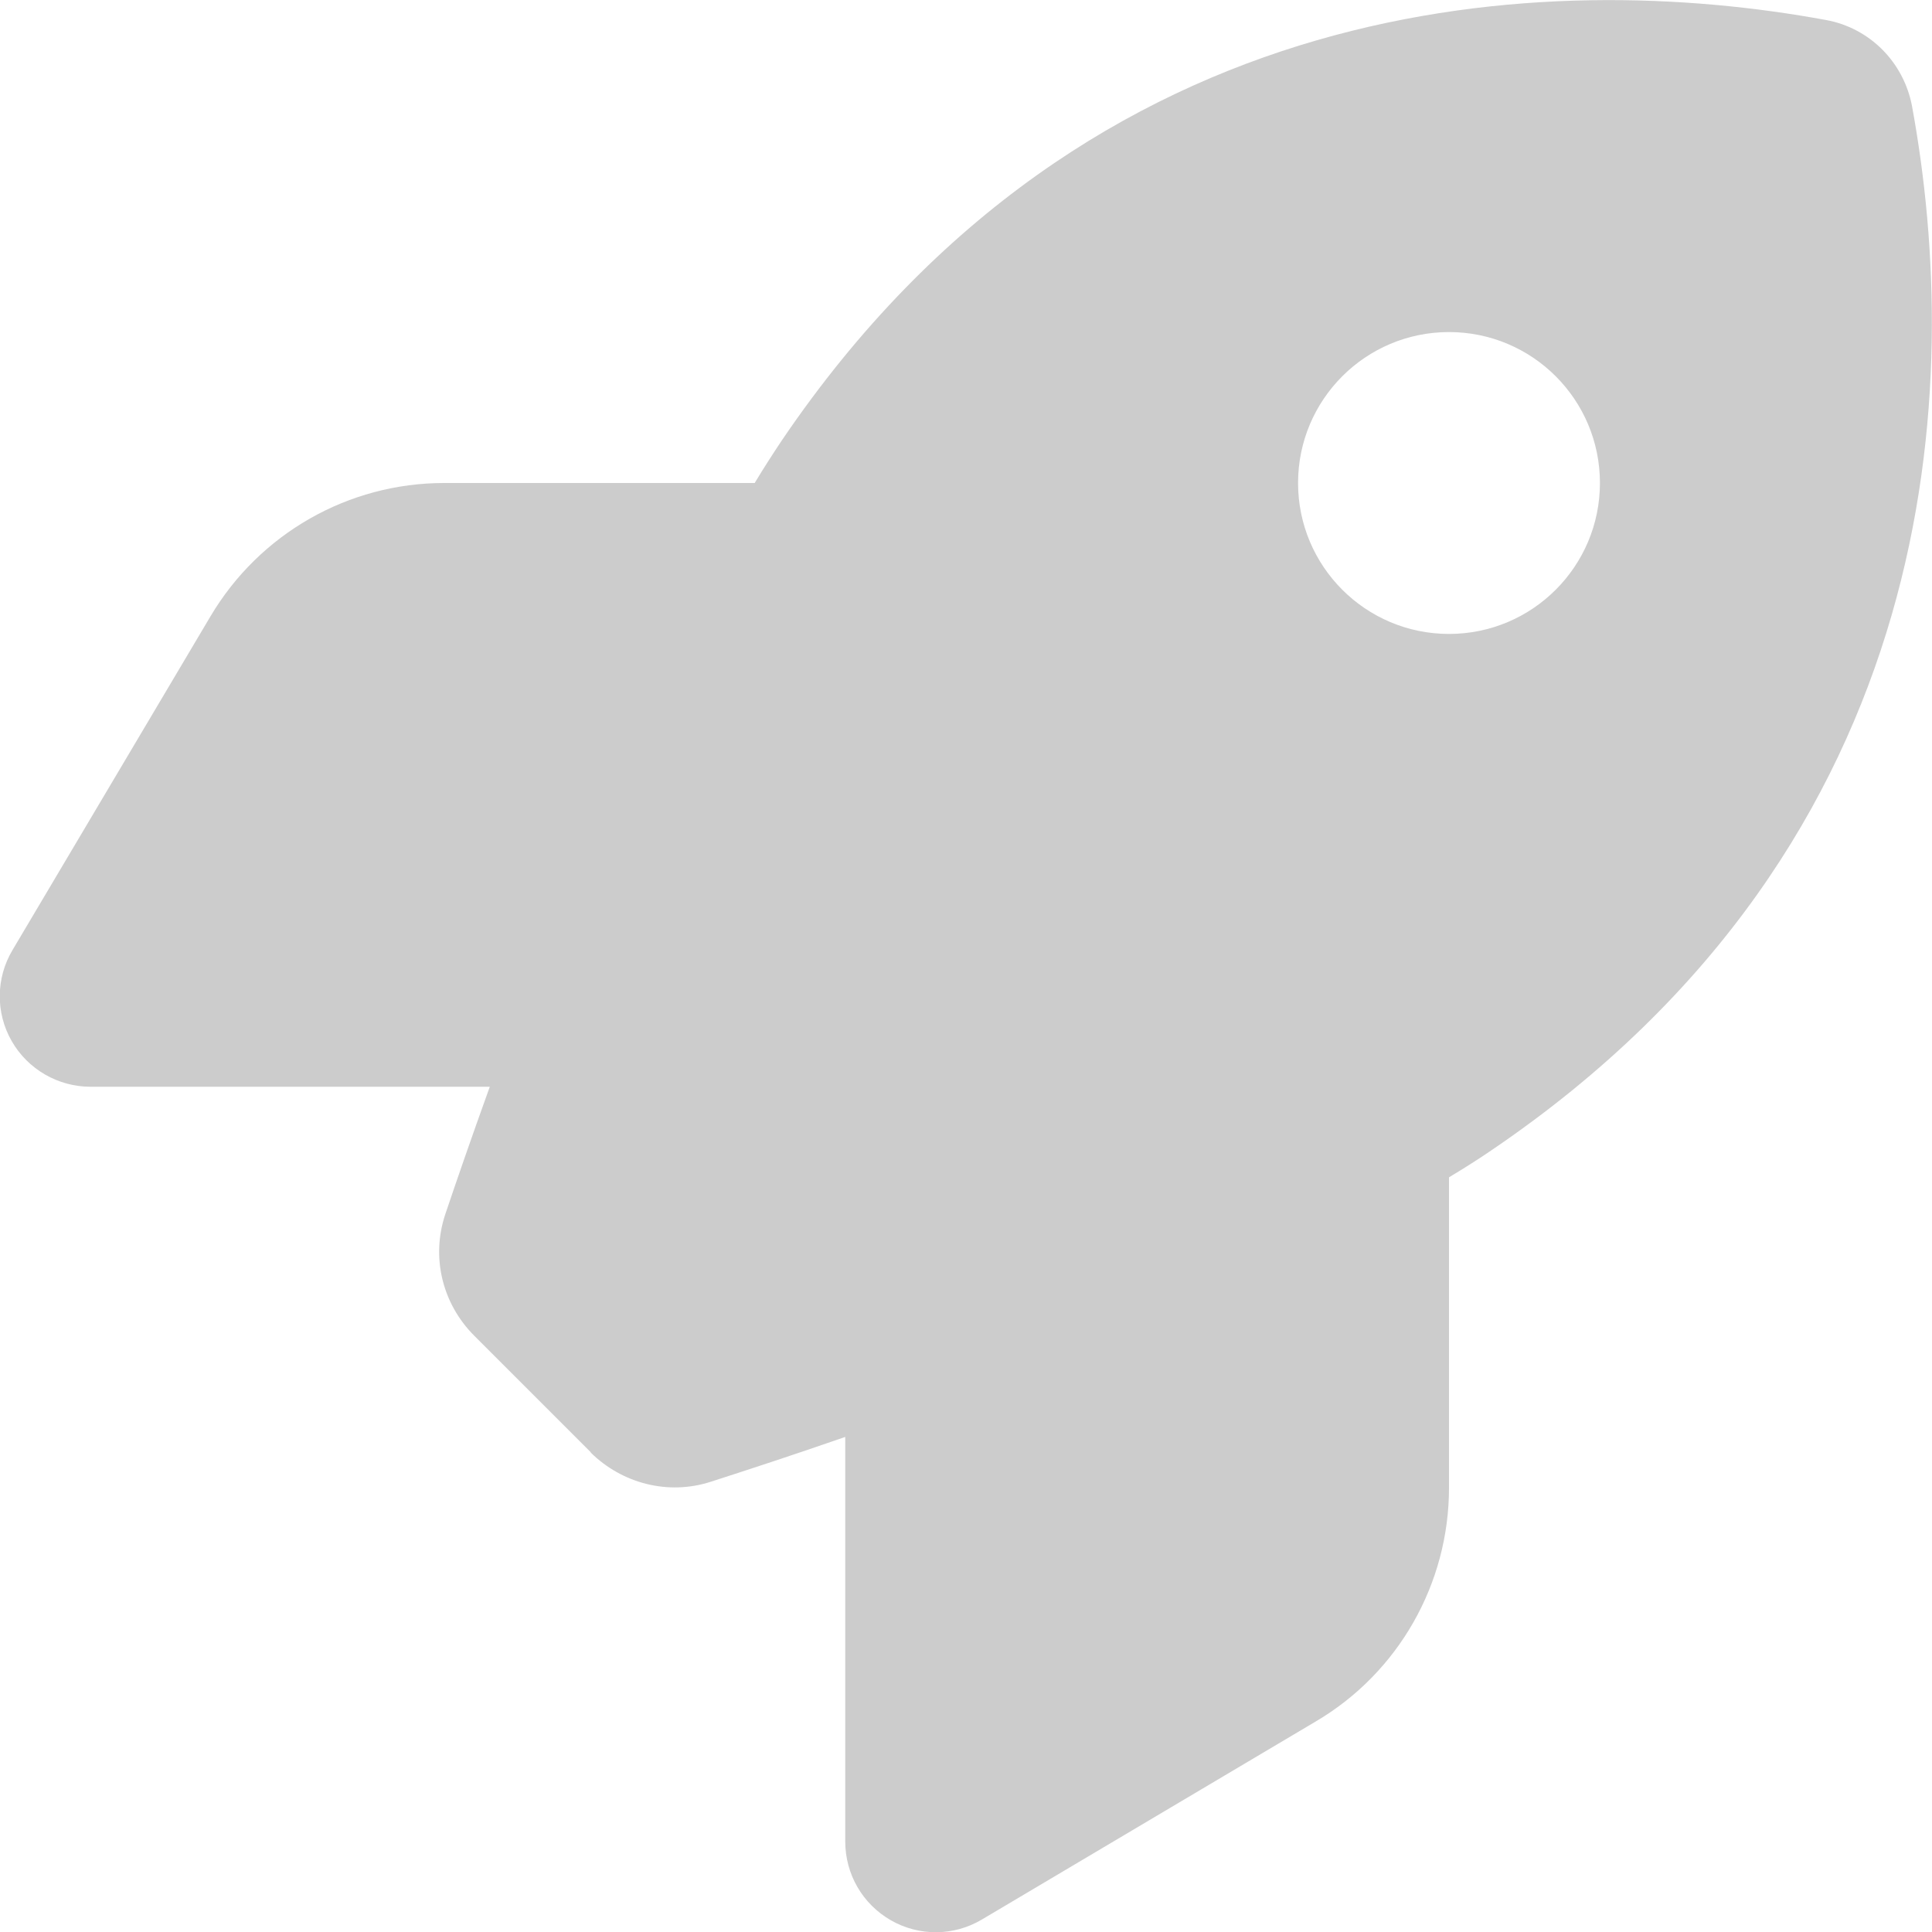
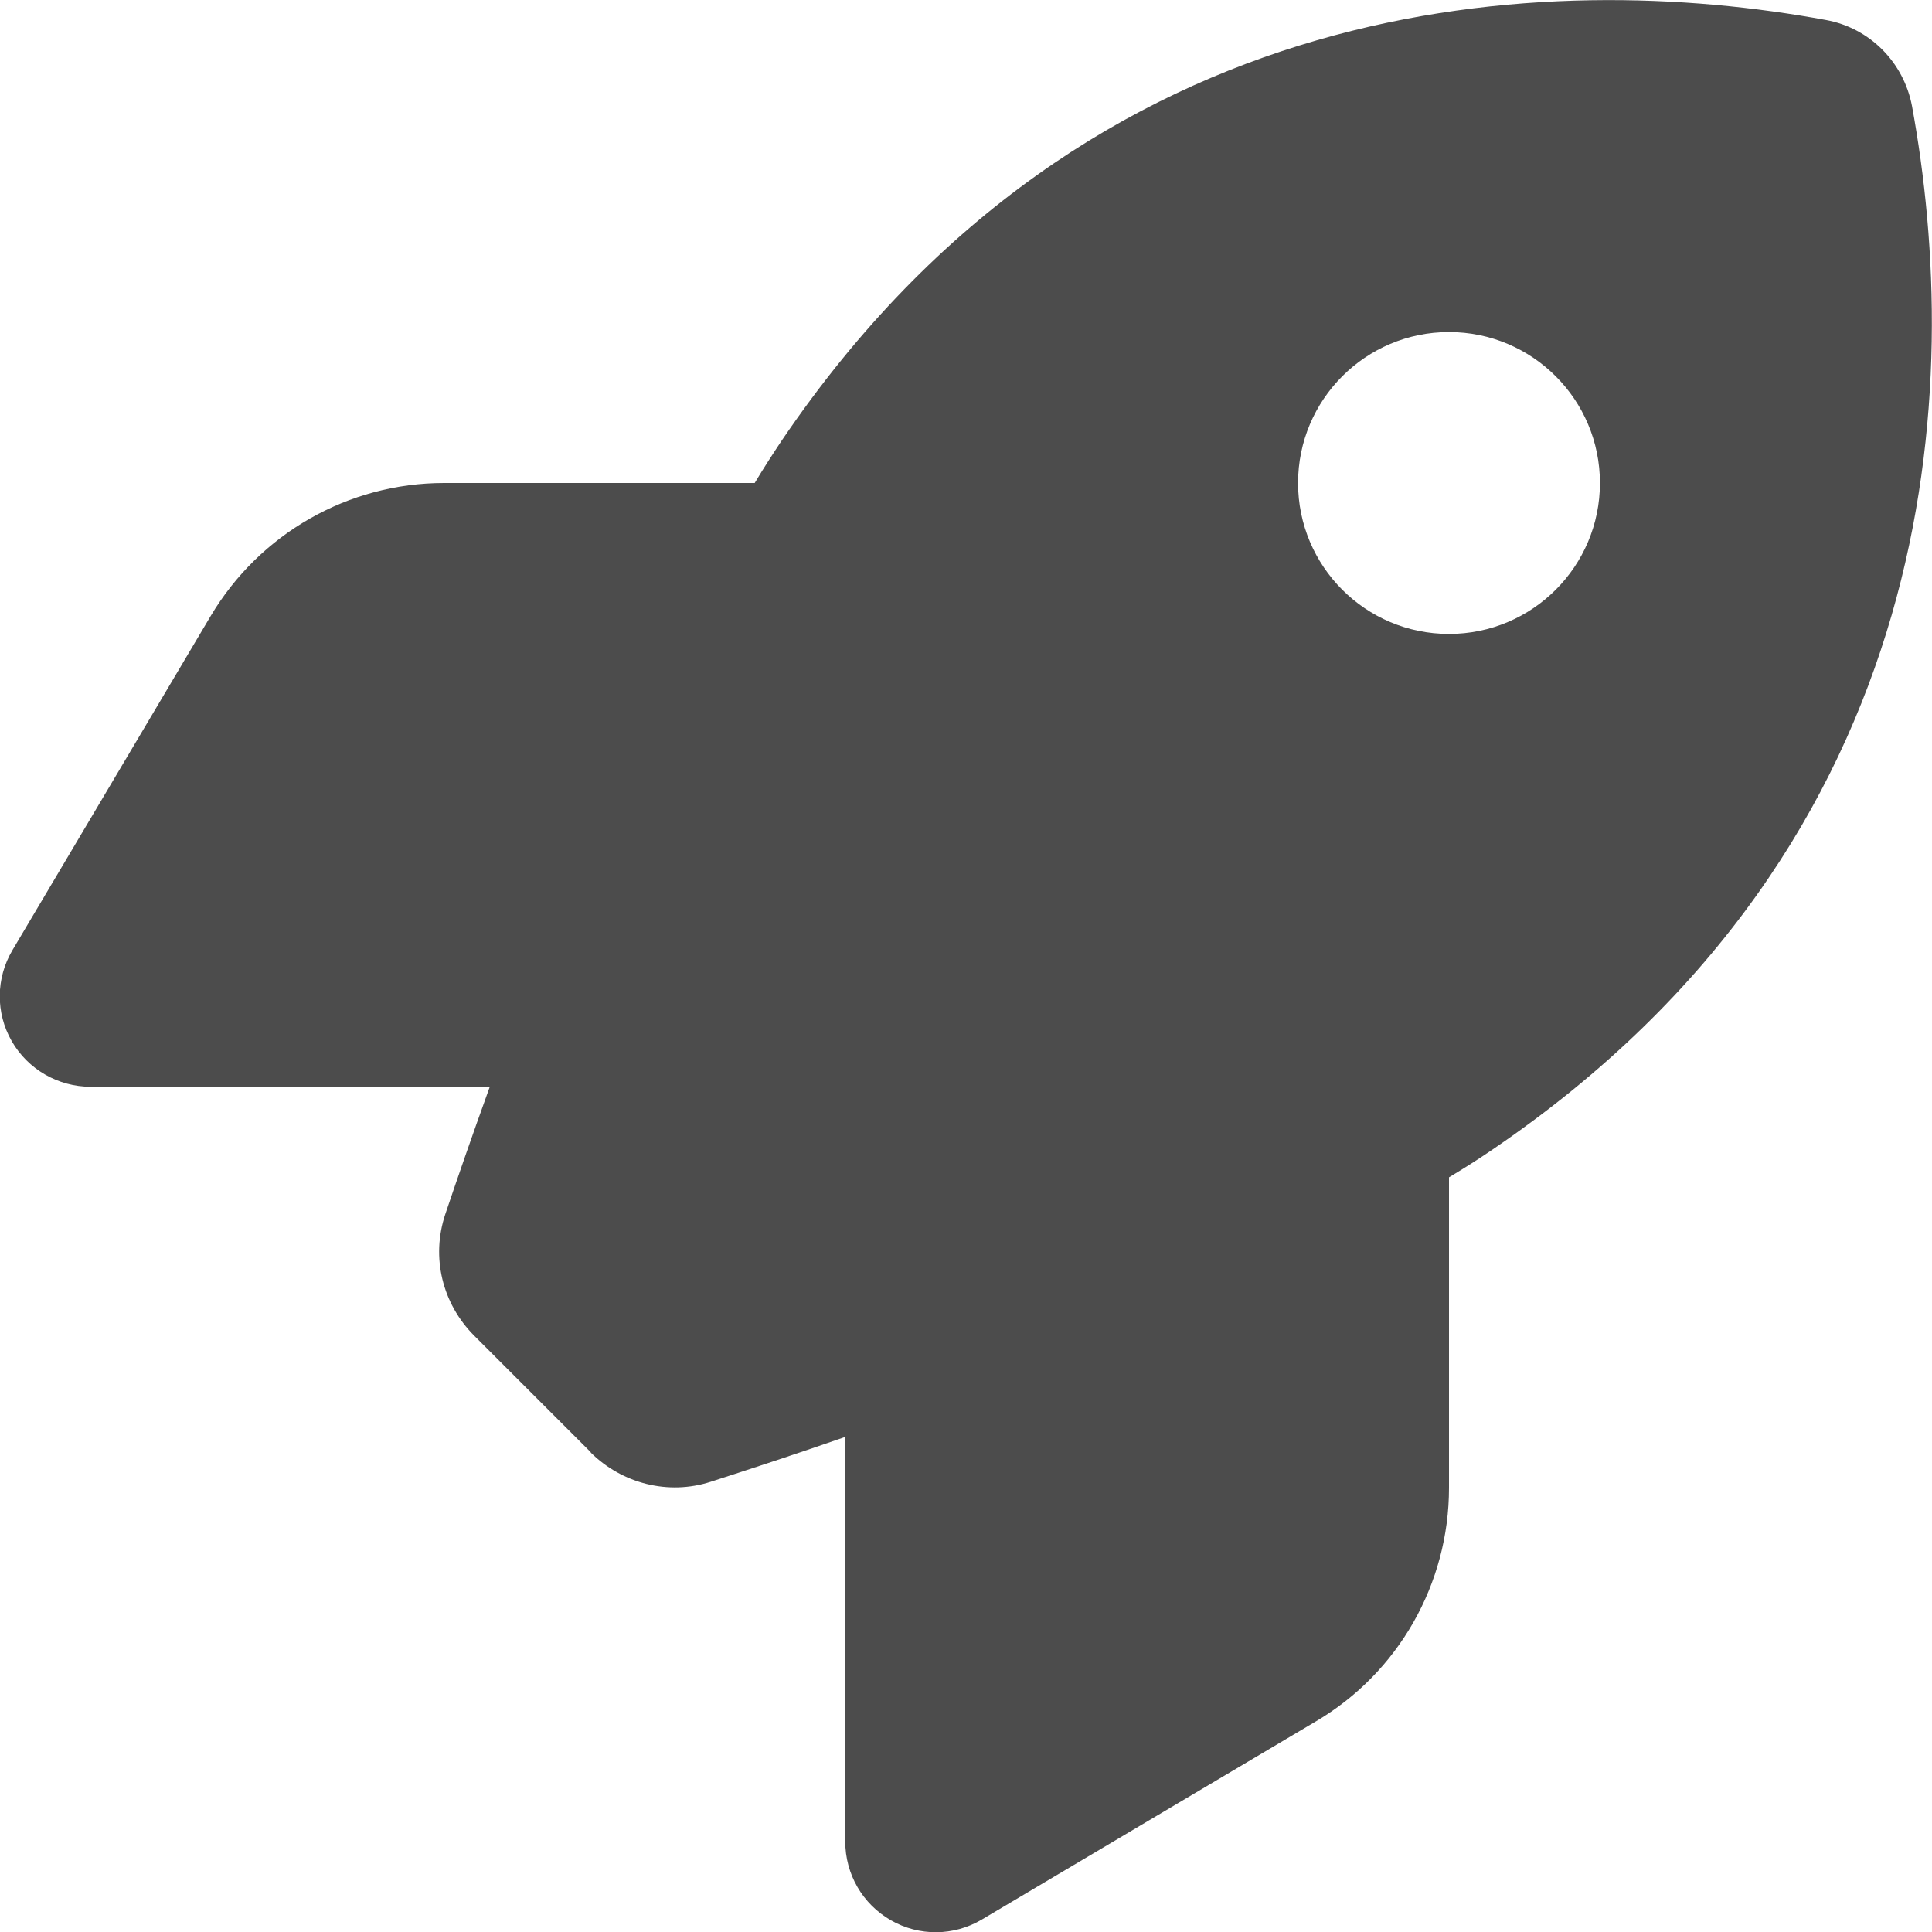
<svg xmlns="http://www.w3.org/2000/svg" viewBox="0 0 512 512">
-   <path fill="#000000" fill-opacity="0.2" d="M156.6 384.9L125.7 354c-8.5-8.5-11.5-20.8-7.7-32.2c3-8.9 7-20.5 11.8-33.8L24 288c-8.6 0-16.6-4.6-20.9-12.1s-4.2-16.7 .2-24.1l52.5-88.5c13-21.9 36.5-35.3 61.9-35.3l82.3 0c2.4-4 4.8-7.7 7.2-11.3C289.1-4.1 411.1-8.1 483.9 5.3c11.6 2.1 20.6 11.2 22.8 22.8c13.4 72.9 9.3 194.8-111.4 276.7c-3.5 2.4-7.3 4.8-11.3 7.2v82.3c0 25.4-13.4 49-35.3 61.9l-88.5 52.5c-7.4 4.4-16.6 4.5-24.1 .2s-12.1-12.2-12.1-20.9V380.8c-14.1 4.9-26.4 8.9-35.7 11.9c-11.2 3.6-23.4 .5-31.8-7.8zM384 168a40 40 0 1 0 0-80 40 40 0 1 0 0 80z" />
+   <path fill="#000000" fill-opacity="0.7" d="M156.6 384.9L125.7 354c-8.5-8.5-11.5-20.8-7.7-32.2c3-8.9 7-20.5 11.8-33.8L24 288c-8.6 0-16.6-4.6-20.9-12.1s-4.2-16.7 .2-24.1l52.5-88.5c13-21.9 36.5-35.3 61.9-35.3l82.3 0c2.4-4 4.8-7.7 7.2-11.3C289.1-4.1 411.1-8.1 483.9 5.3c11.6 2.1 20.6 11.2 22.8 22.8c13.4 72.9 9.3 194.8-111.4 276.7c-3.5 2.4-7.3 4.8-11.3 7.2v82.3c0 25.4-13.4 49-35.3 61.9l-88.5 52.5c-7.4 4.4-16.6 4.5-24.1 .2s-12.1-12.2-12.1-20.9V380.8c-14.1 4.9-26.4 8.9-35.7 11.9c-11.2 3.6-23.4 .5-31.8-7.8zM384 168a40 40 0 1 0 0-80 40 40 0 1 0 0 80z" />
</svg>
